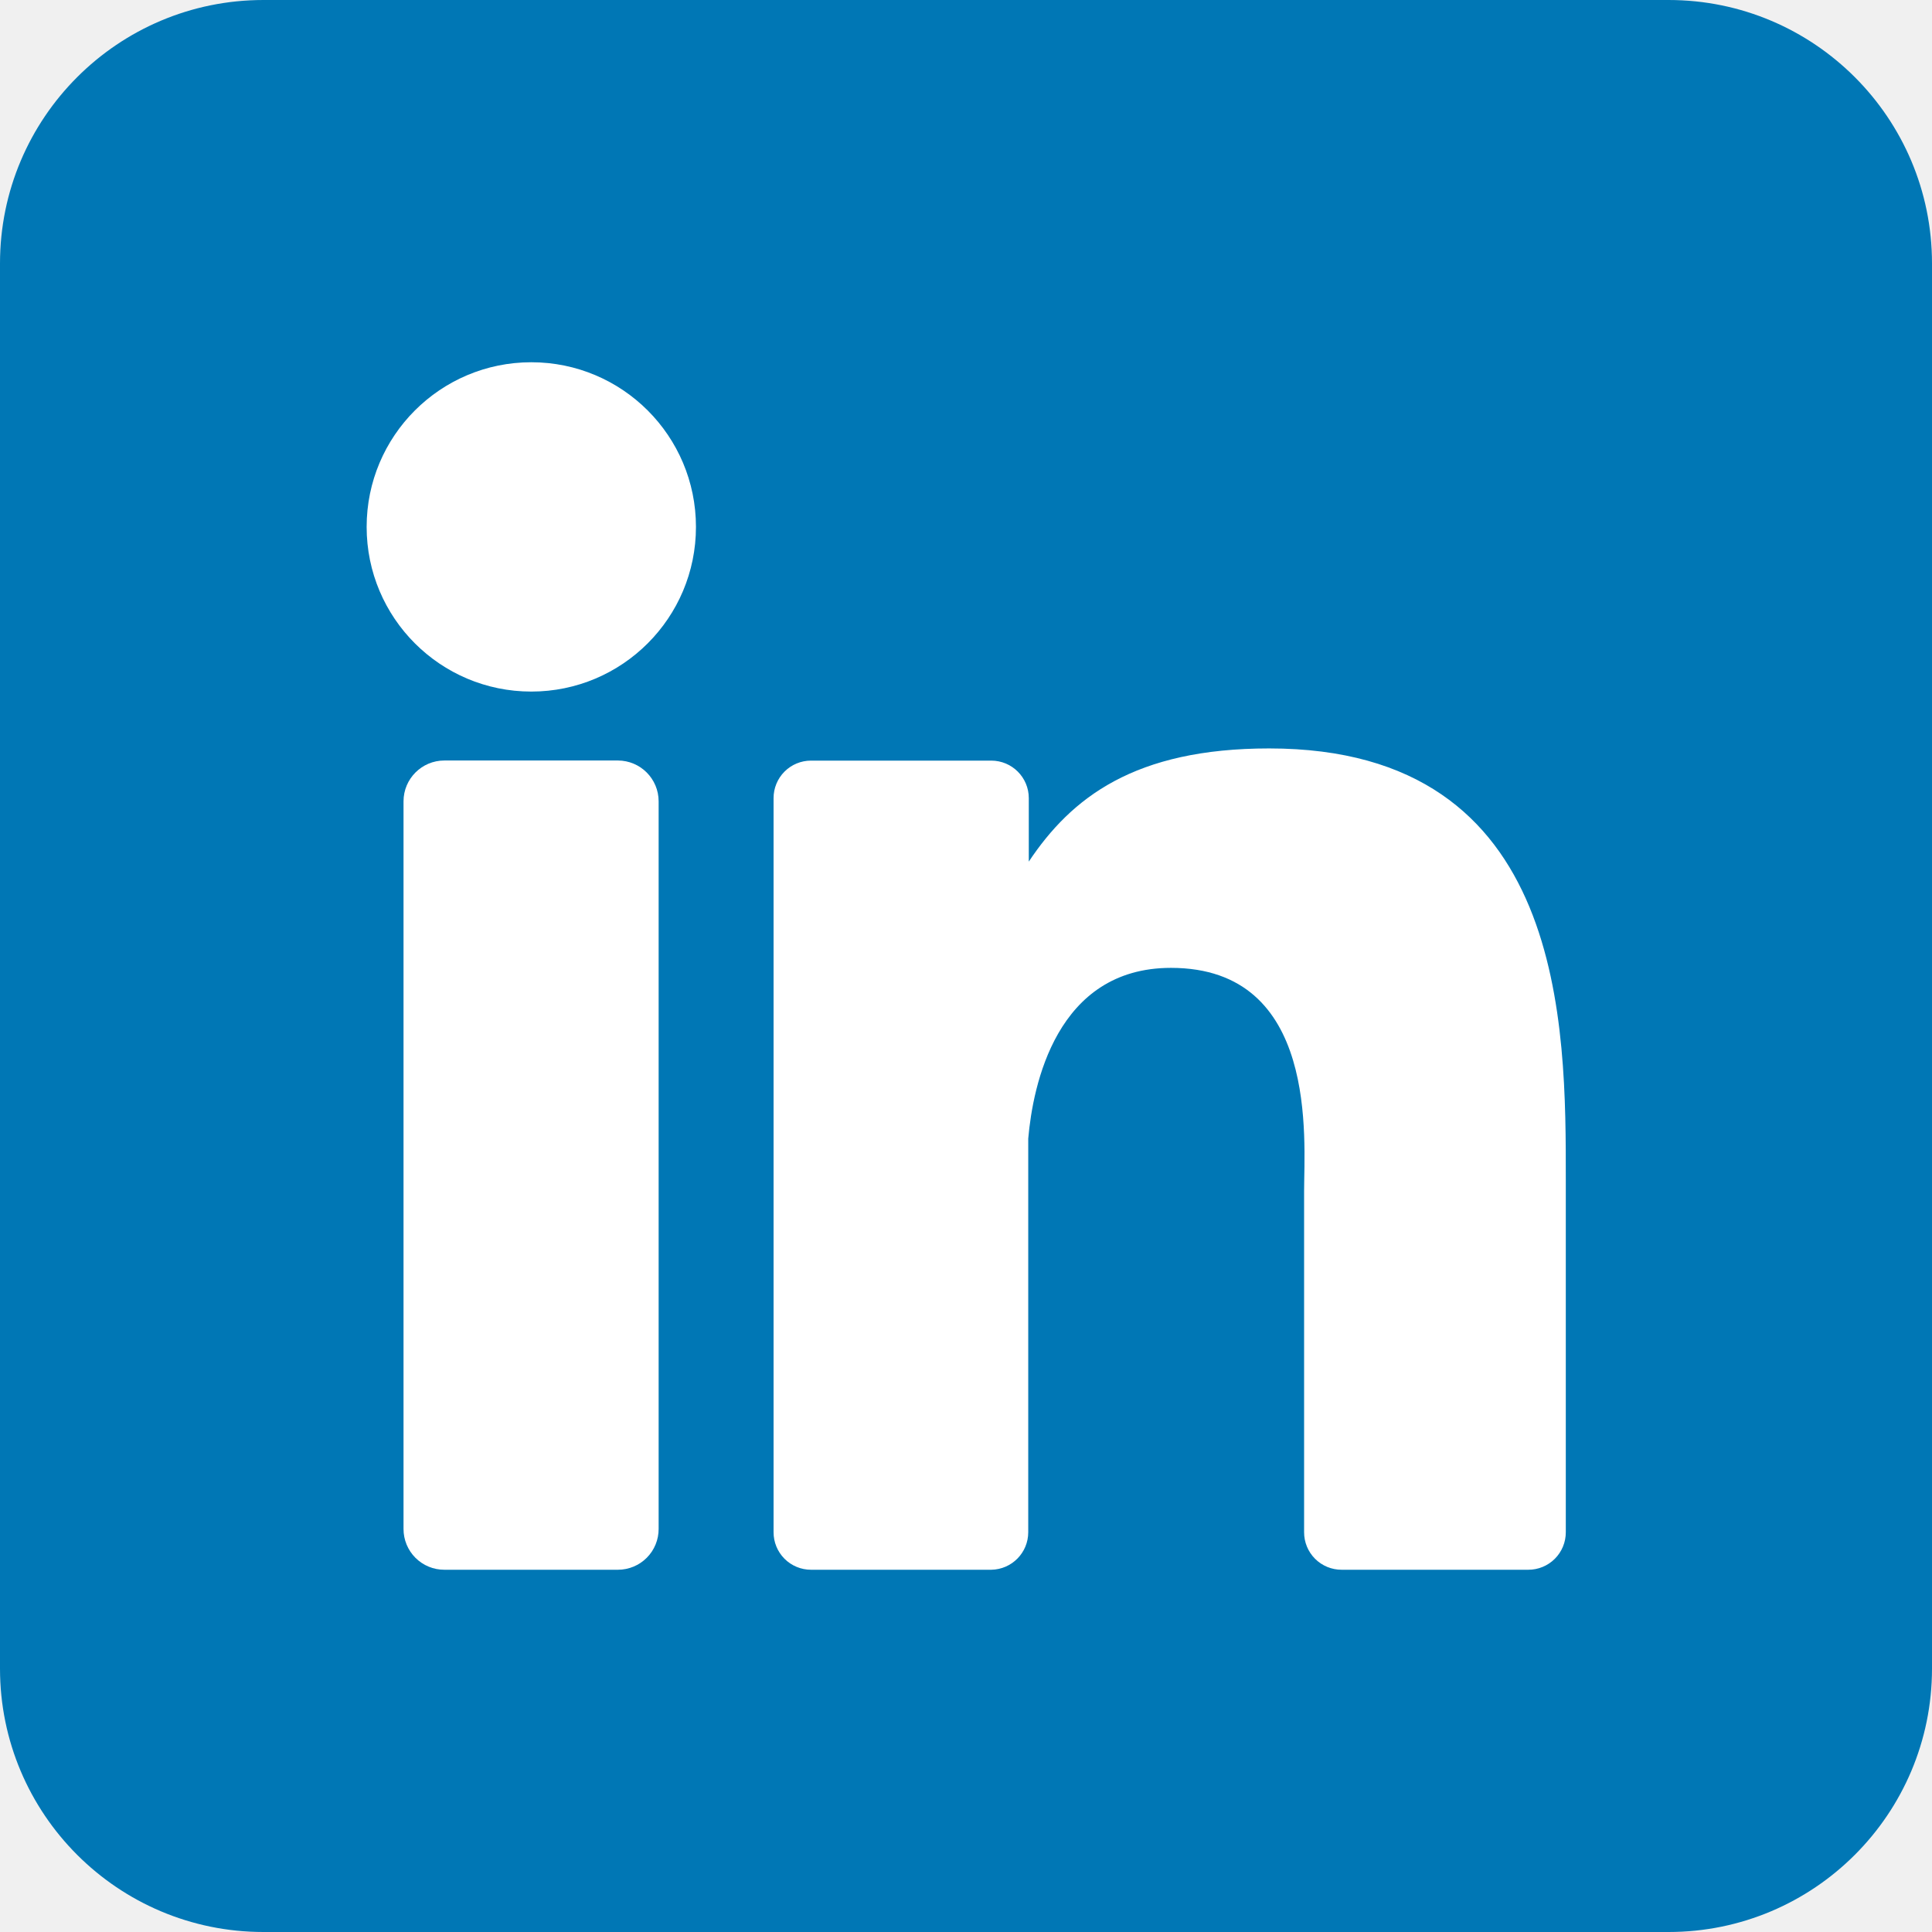
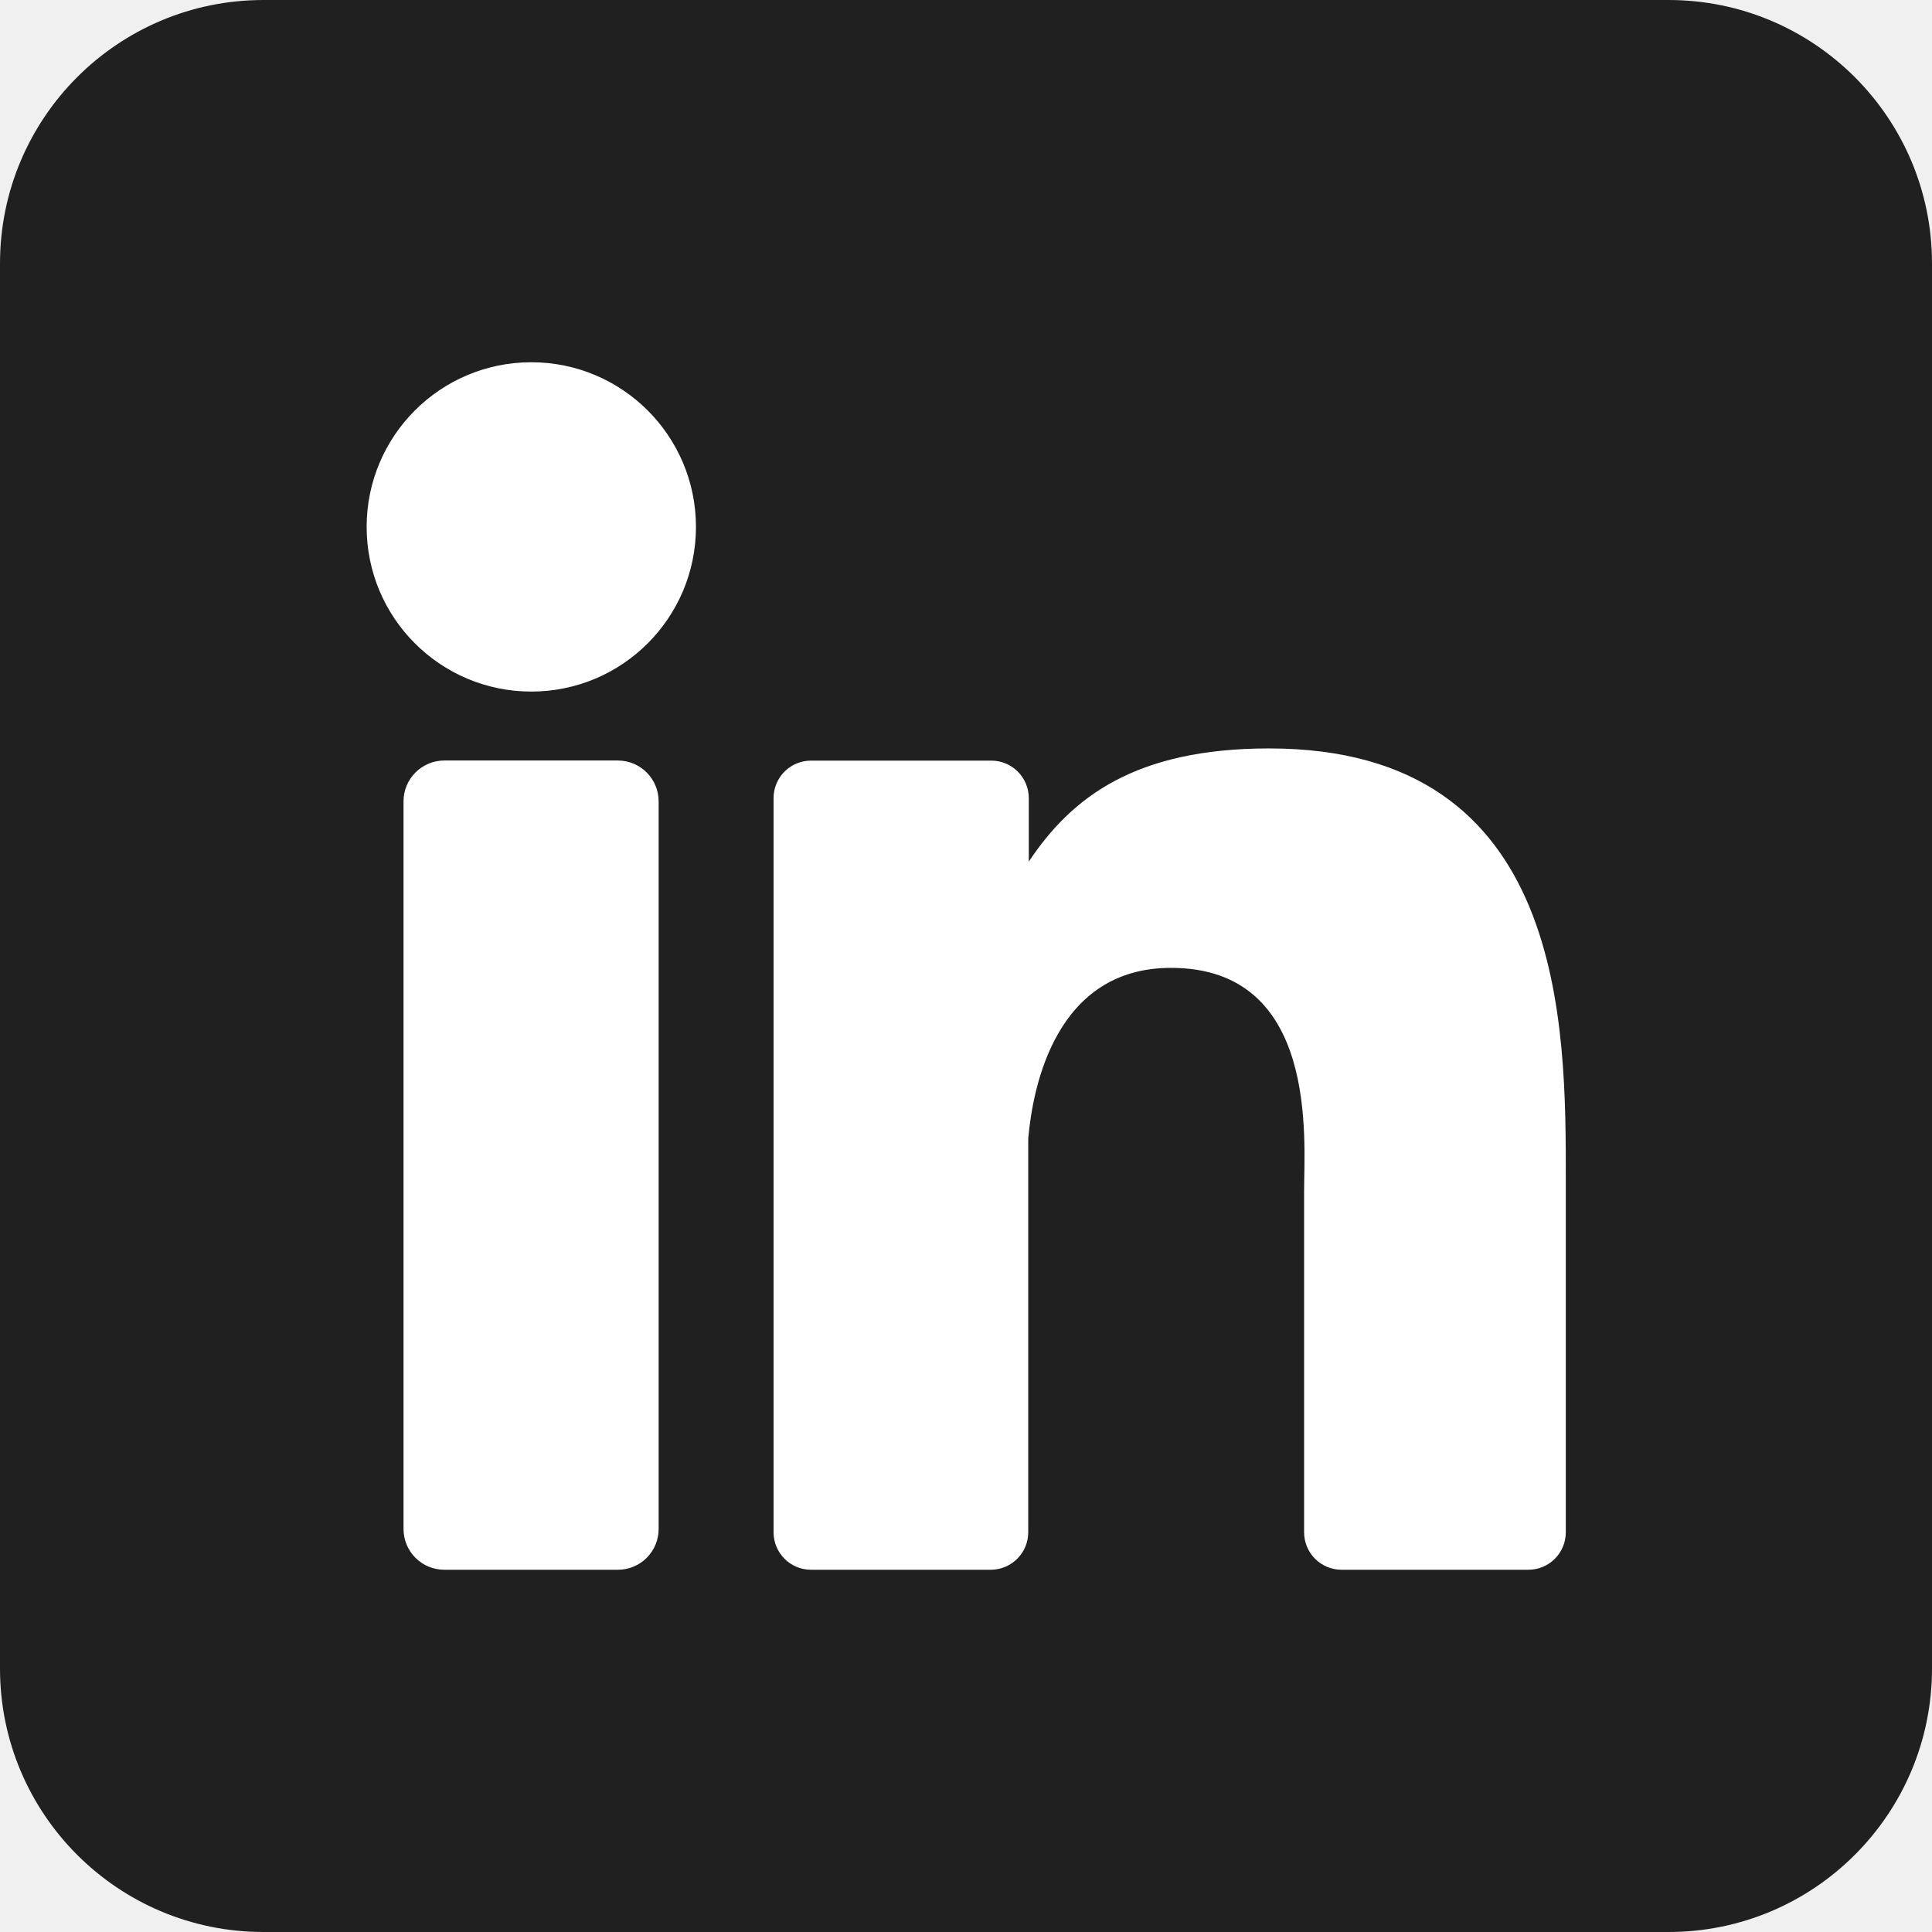
<svg xmlns="http://www.w3.org/2000/svg" height="512" viewBox="0 0 176 176" width="512">
  <g id="Layer_2" data-name="Layer 2">
    <g id="linkedin">
-       <rect id="background" fill="#0077b5" height="176" rx="24" width="176" />
+       <rect id="background" fill="#202020" height="176" rx="24" width="176" />
      <g id="icon" fill="#fff">
        <path d="m63.4 48a15 15 0 1 1 -15-15 15 15 0 0 1 15 15z" />
        <path d="m60 73v66.27a3.71 3.71 0 0 1 -3.71 3.73h-15.81a3.71 3.71 0 0 1 -3.72-3.72v-66.28a3.72 3.72 0 0 1 3.72-3.72h15.81a3.72 3.72 0 0 1 3.71 3.72z" />
        <path d="m142.64 107.5v32.08a3.41 3.41 0 0 1 -3.42 3.42h-17a3.41 3.41 0 0 1 -3.42-3.42v-31.09c0-4.64 1.36-20.32-12.13-20.32-10.45 0-12.58 10.73-13 15.55v35.86a3.42 3.42 0 0 1 -3.37 3.42h-16.42a3.41 3.41 0 0 1 -3.41-3.42v-66.87a3.41 3.41 0 0 1 3.41-3.42h16.42a3.42 3.42 0 0 1 3.42 3.42v5.78c3.88-5.82 9.63-10.31 21.9-10.31 27.18 0 27.02 25.38 27.02 39.32z" />
      </g>
    </g>
  </g>
</svg>
